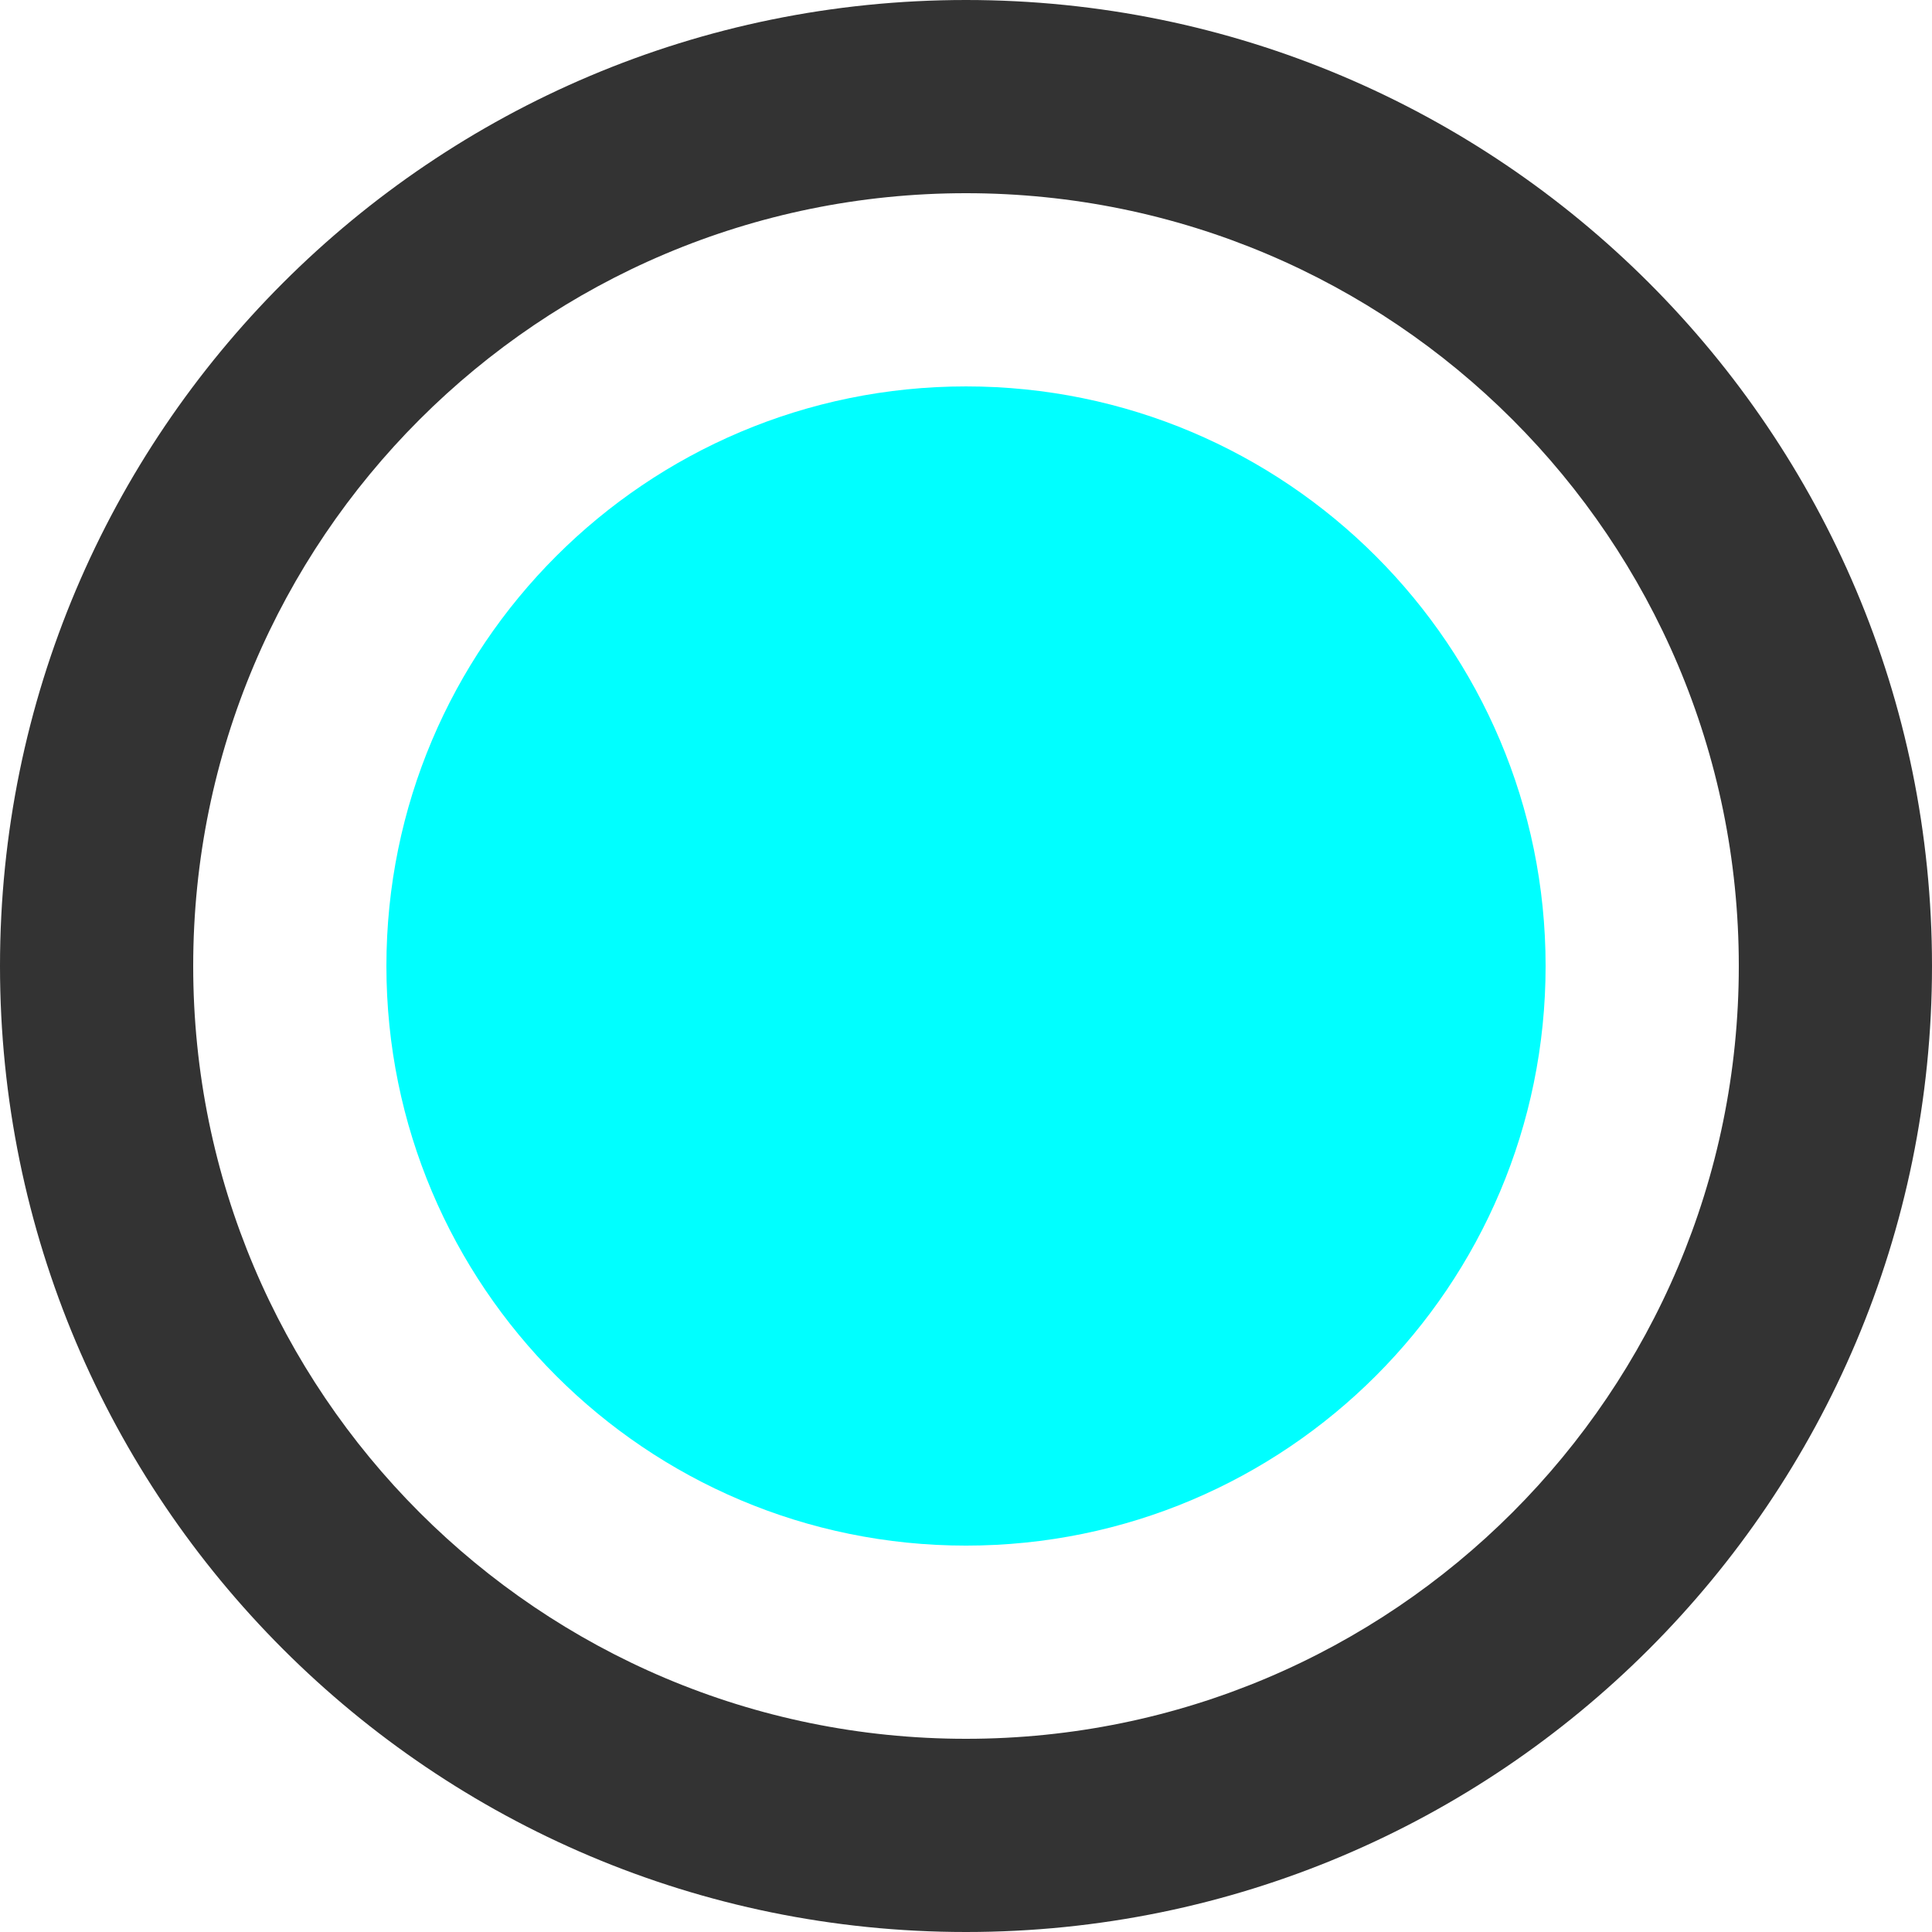
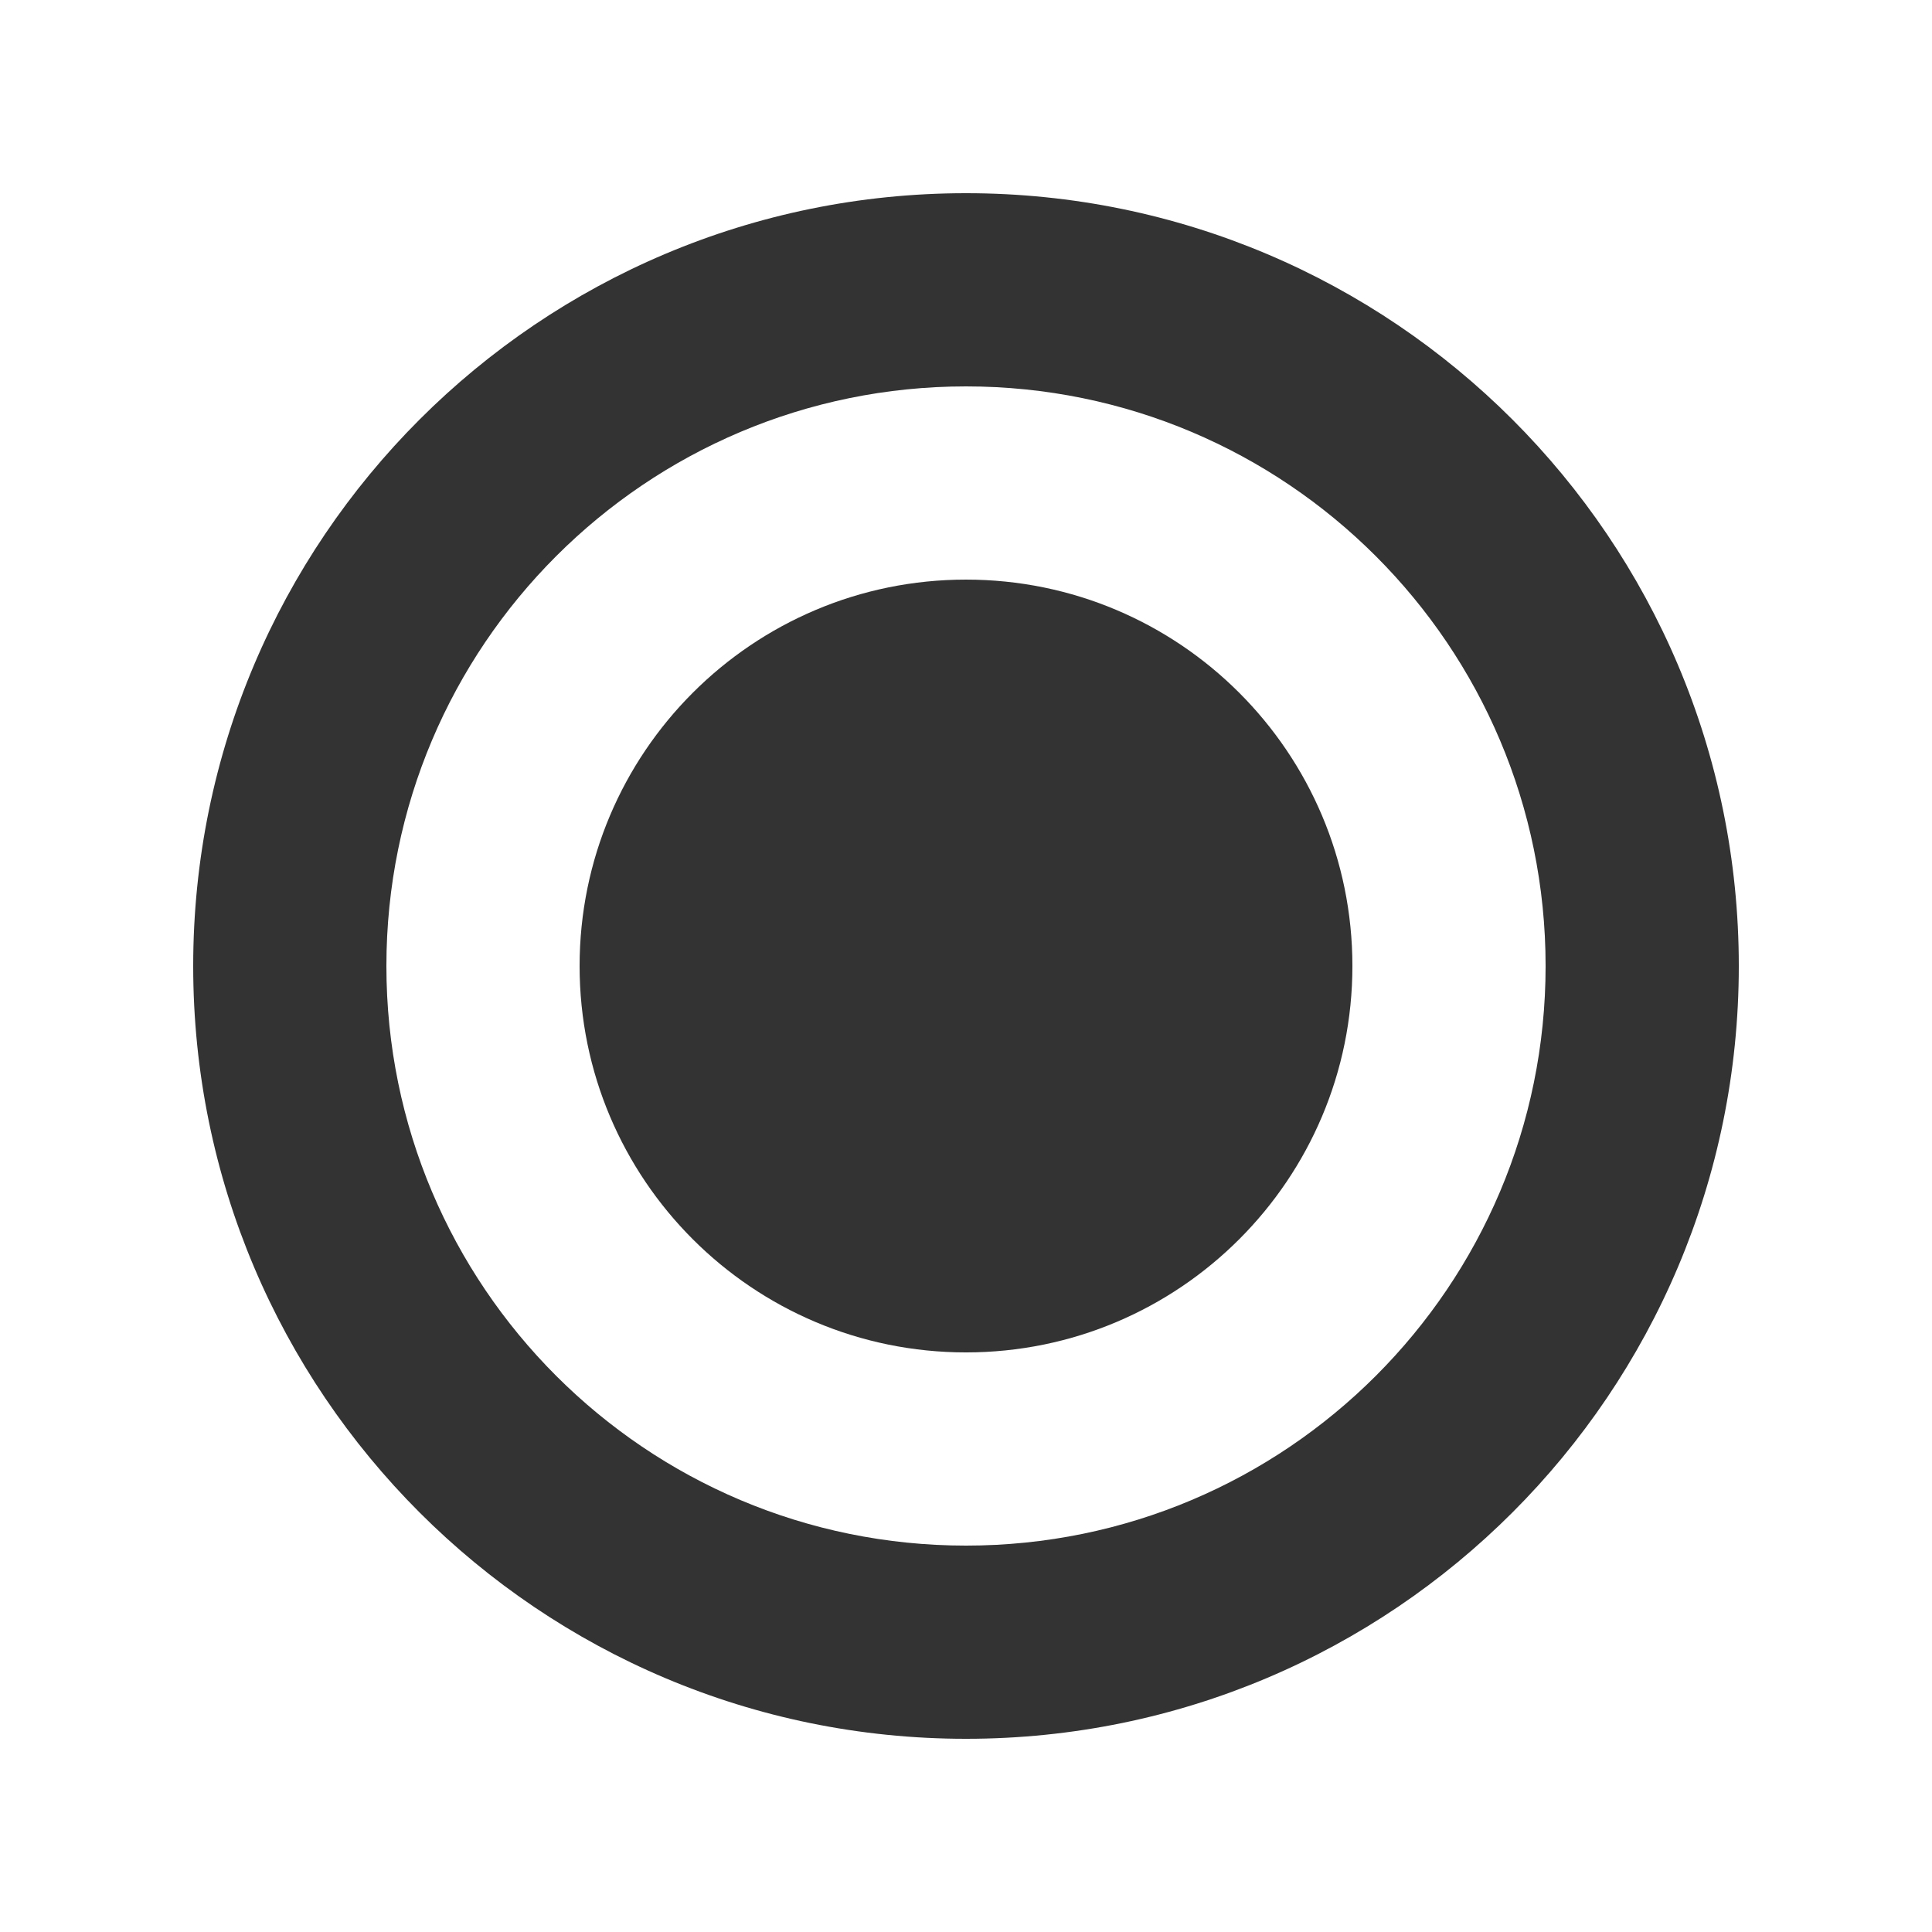
- <svg xmlns="http://www.w3.org/2000/svg" width="100" height="100" viewBox="0 0 100 100" id="svg2" version="1.1">
+ <svg xmlns="http://www.w3.org/2000/svg" version="1.1" id="svg2" viewBox="0 0 100 100" height="100" width="100">
  <defs id="defs4" />
-   <g id="layer1" transform="translate(2.857143,-963.7908)">
-     <path style="fill:#333333;stroke:none;stroke-width:10;stroke-miterlimit:4;stroke-dasharray:none" d="M 50,0 A 50,50 0 0 0 0,50 50,50 0 0 0 50,100 50,50 0 0 0 100,50 50,50 0 0 0 50,0 Z m 0,10 A 40,40 0 0 1 90,50 40,40 0 0 1 50,90 40,40 0 0 1 10,50 40,40 0 0 1 50,10 Z" transform="translate(-2.857143,963.7908)" id="path4135" />
-     <circle style="fill:#00ffff;stroke:none;stroke-width:10;stroke-miterlimit:4;stroke-dasharray:none" id="path4142" cx="47.143" cy="1013.791" r="30" />
+   <g transform="translate(2.857143,-963.7908)" id="layer1">
+     <path id="path4828" transform="translate(-2.857143,963.7908)" d="M 50 10 A 40 40 0 0 0 10 50 A 40 40 0 0 0 50 90 A 40 40 0 0 0 90 50 A 40 40 0 0 0 50 10 z M 50 20 A 30 30 0 0 1 80 50 A 30 30 0 0 1 50 80 A 30 30 0 0 1 20 50 A 30 30 0 0 1 50 20 z " style="fill:#333333;stroke:none;stroke-width:10;stroke-miterlimit:4;stroke-dasharray:none" />
+     <circle r="20" cy="1013.791" cx="47.143" id="path4833" style="fill:#333333;stroke:none;stroke-width:10;stroke-miterlimit:4;stroke-dasharray:none" />
  </g>
</svg>
